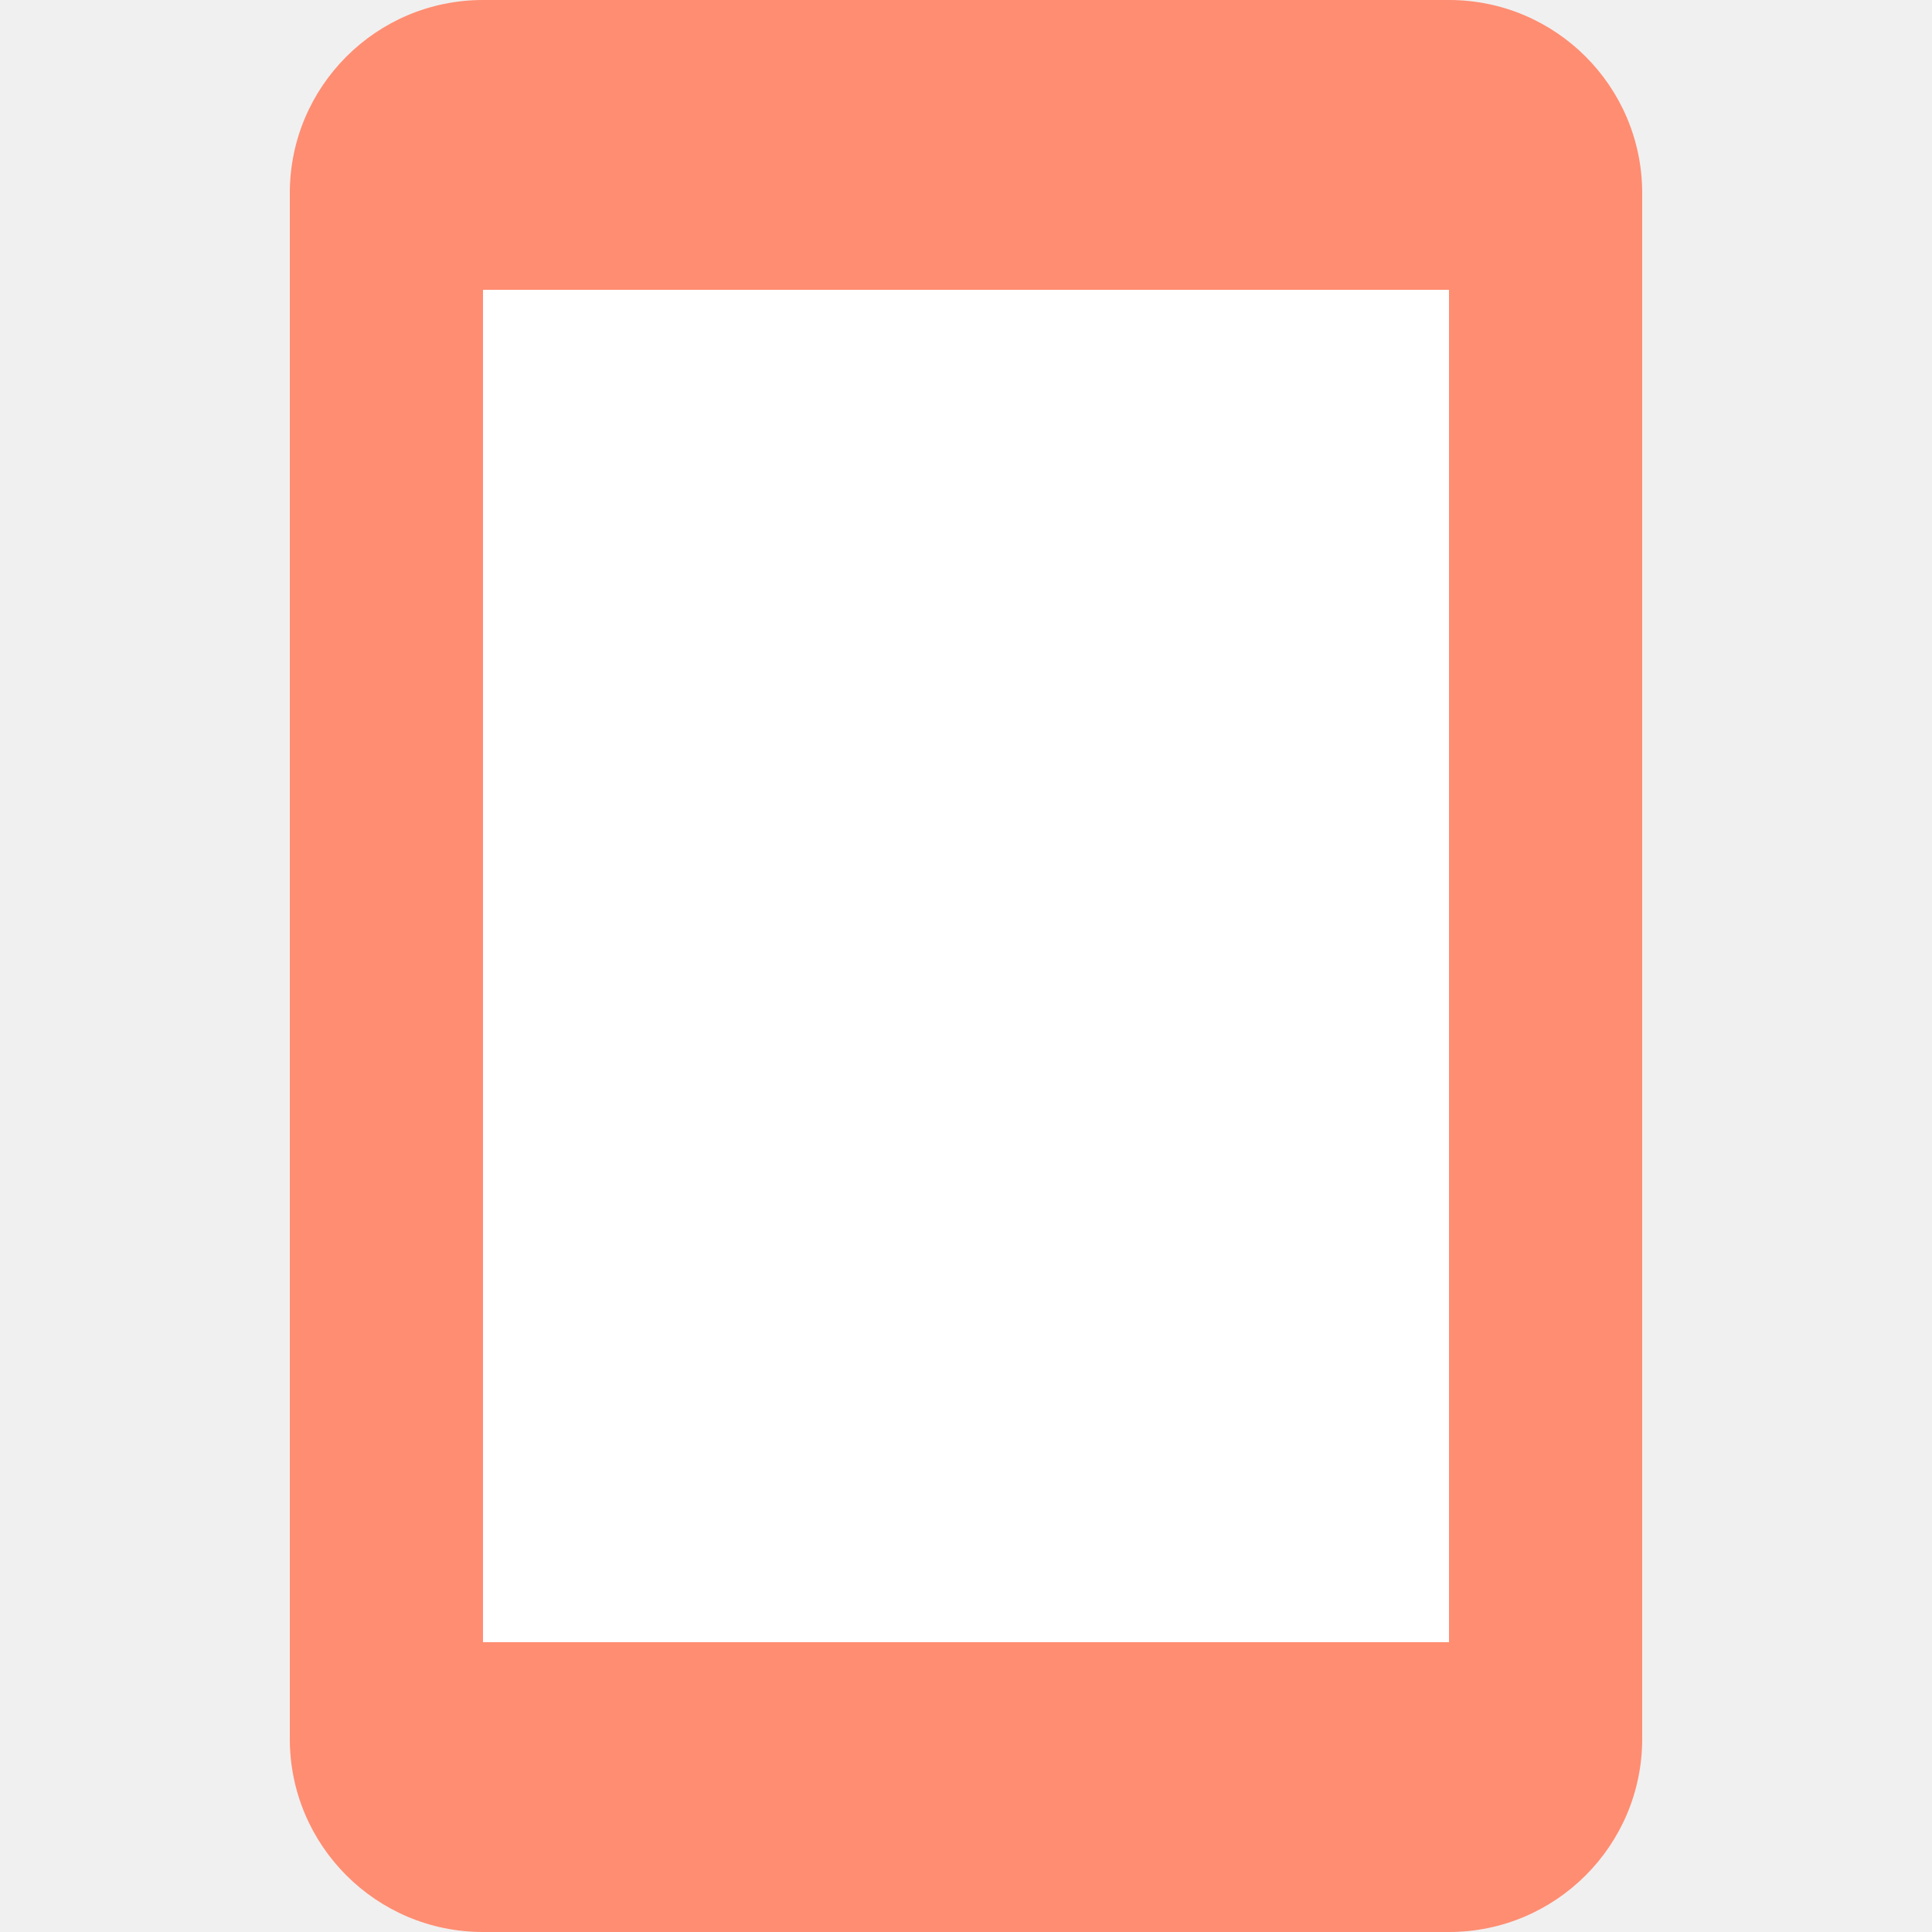
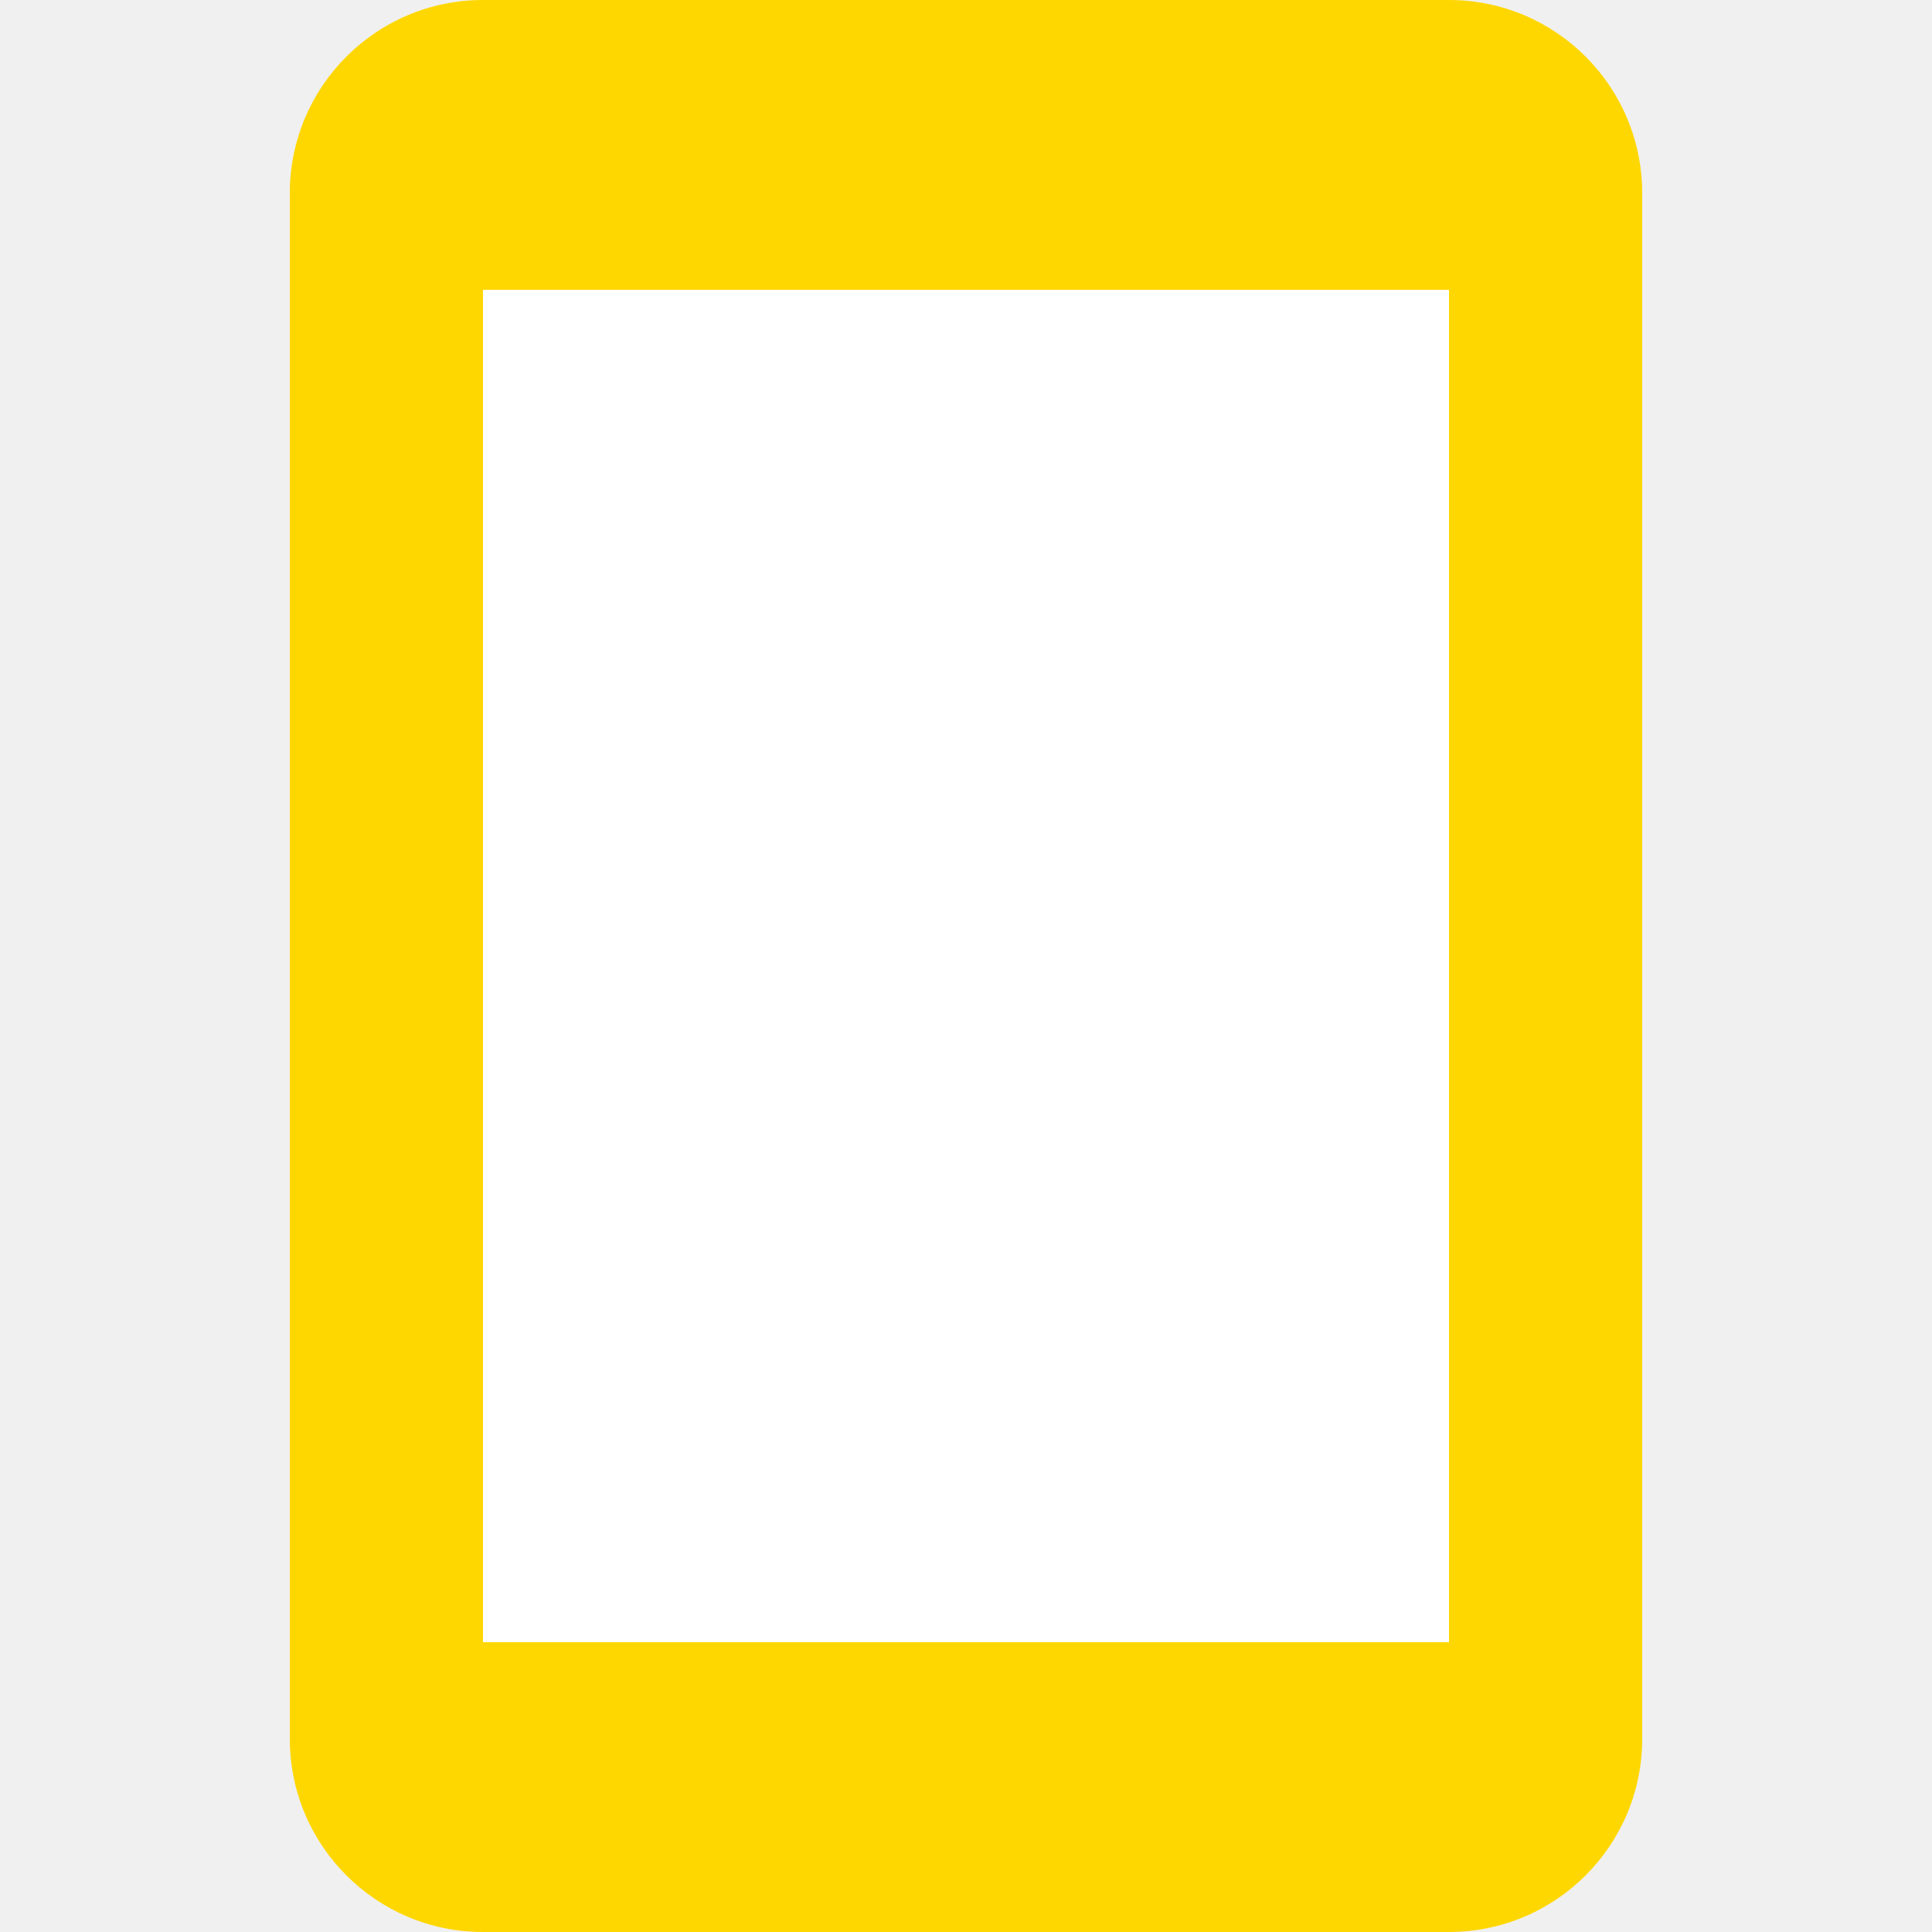
<svg xmlns="http://www.w3.org/2000/svg" width="20" height="20" viewBox="0 0 20 20" fill="none">
-   <rect x="3" width="14" height="20" rx="2" fill="#FF8D72" />
+   <rect x="3" width="14" height="20" rx="2" fill="#FFD700" />
  <rect width="10" height="14" transform="translate(5 3)" fill="white" />
</svg>
